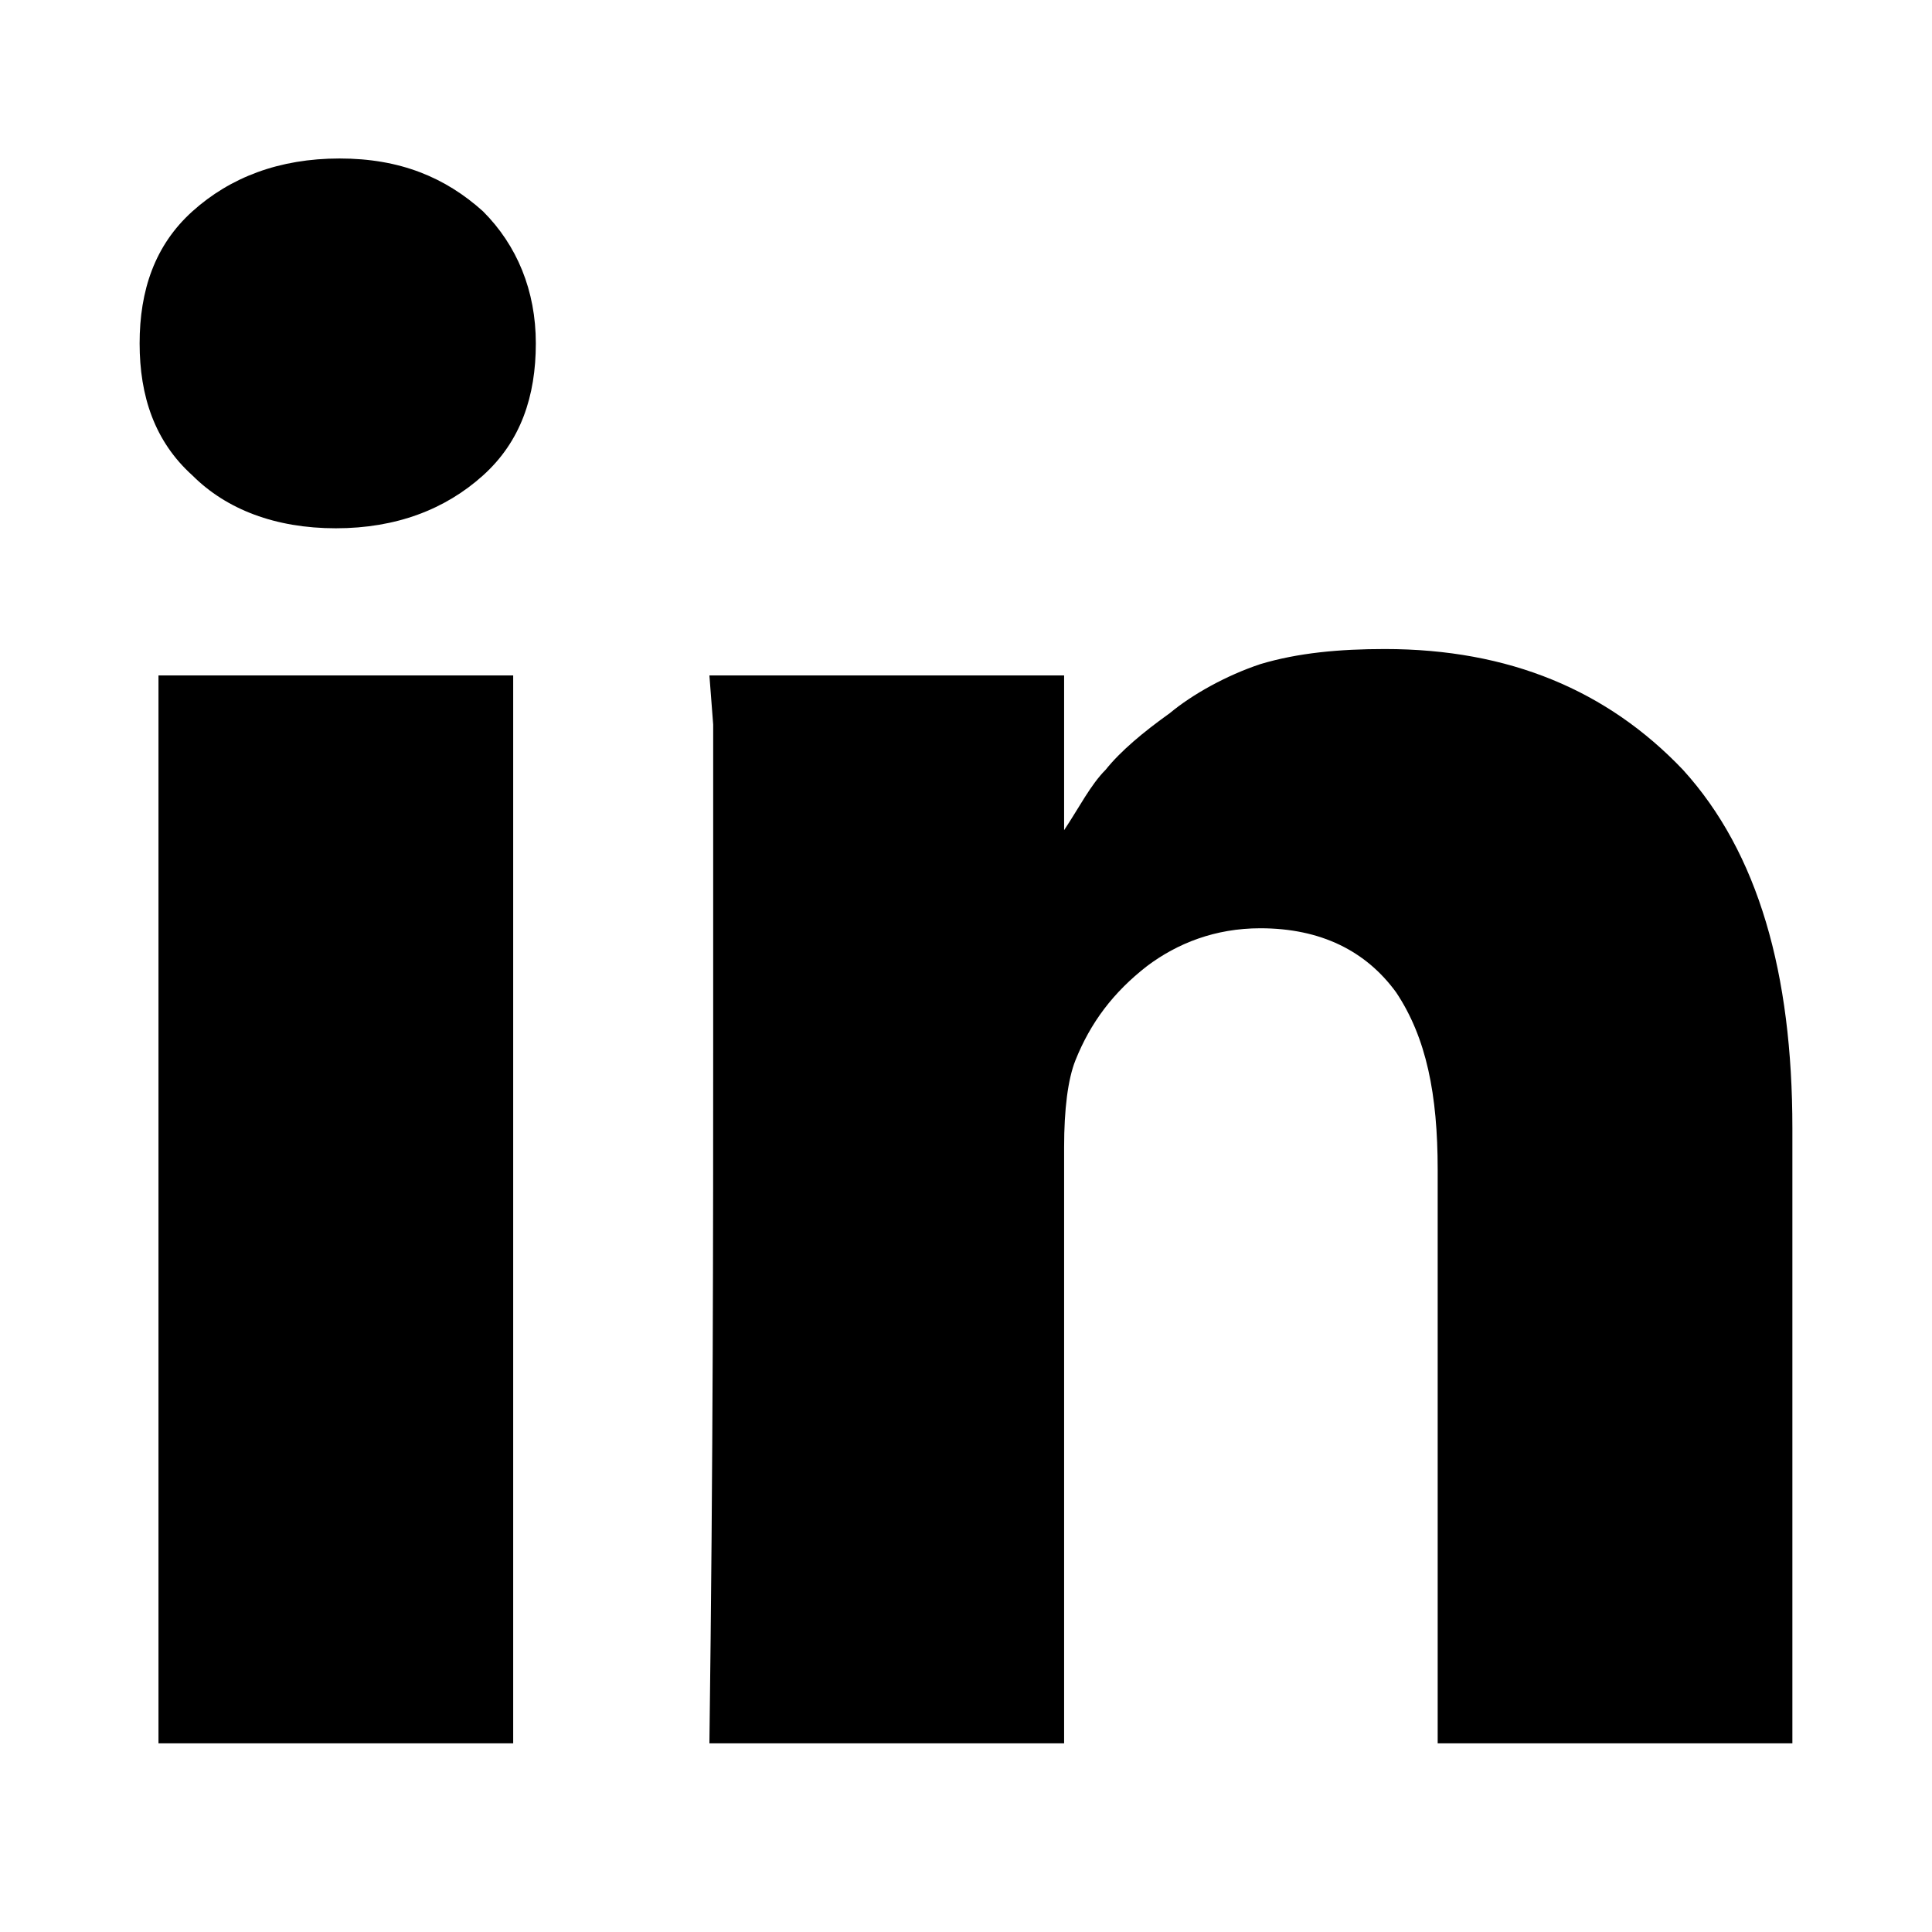
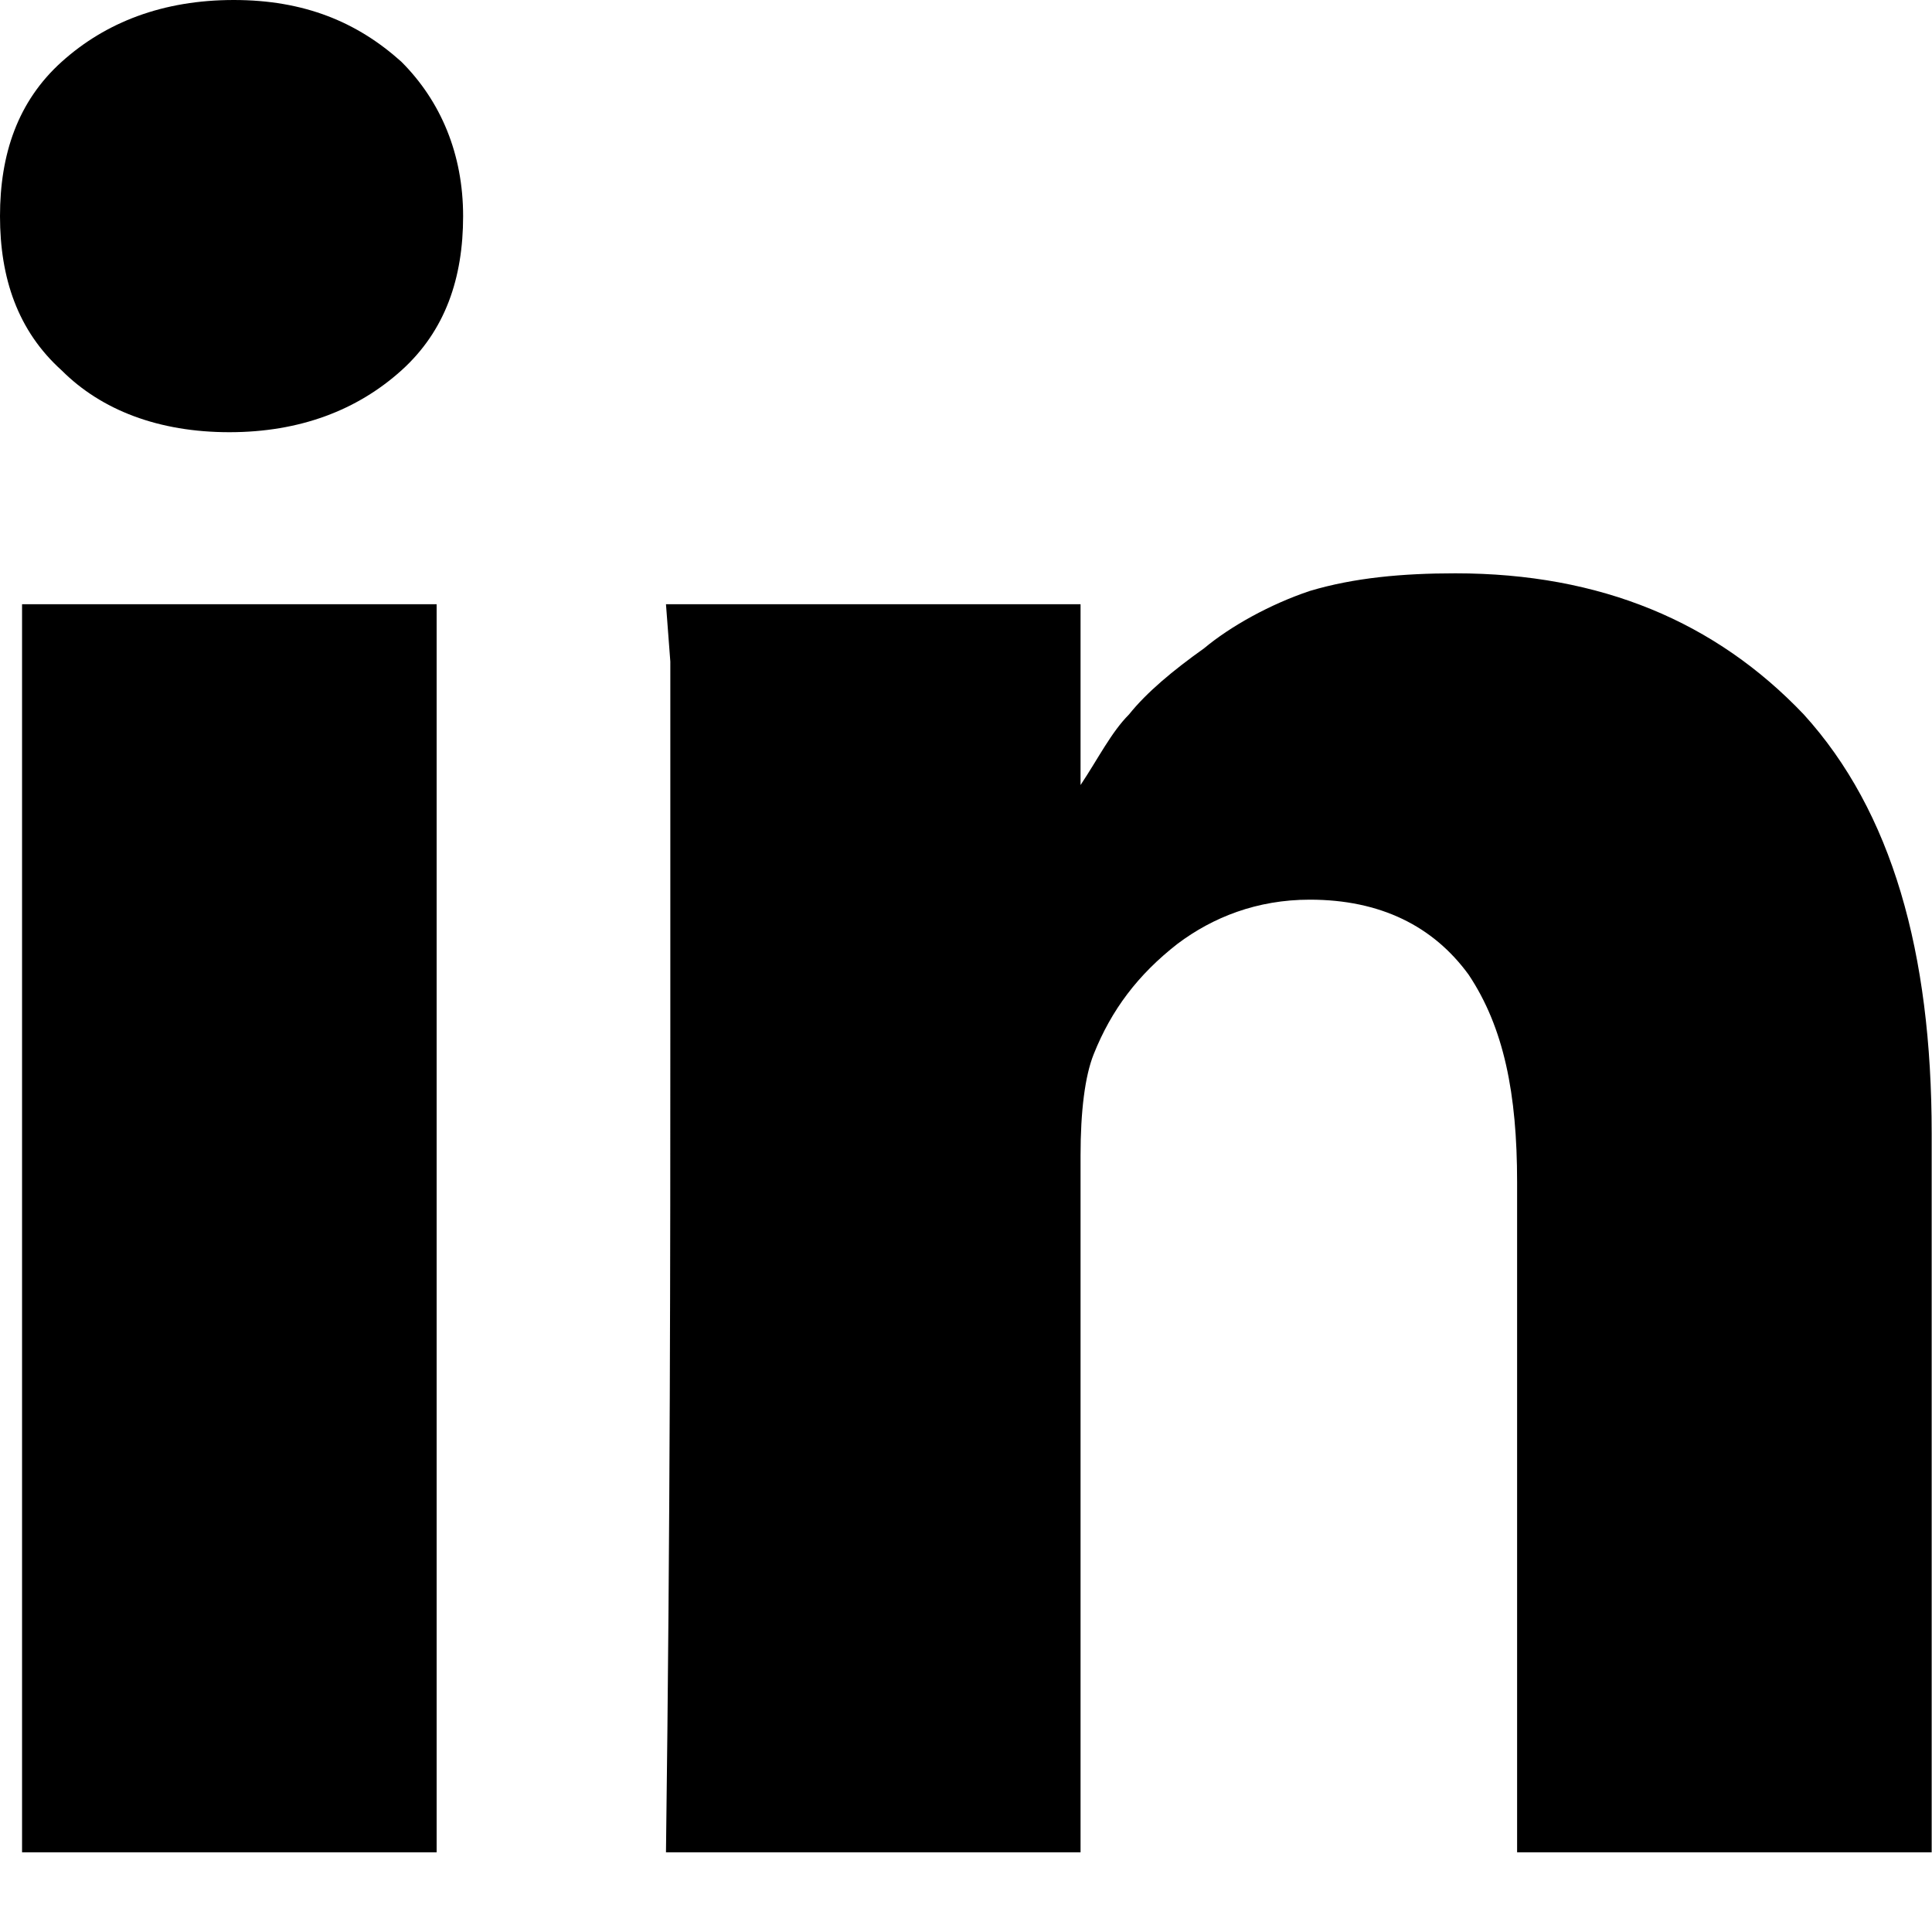
- <svg xmlns="http://www.w3.org/2000/svg" viewBox="0 0 512 512">
-   <path d="m136 179l0 283-94 0 0-283z m6-88c0 14-4 26-14 35-10 9-23 14-39 14l0 0c-16 0-29-5-38-14-10-9-14-21-14-35 0-14 4-26 14-35 10-9 23-14 39-14 16 0 28 5 38 14 9 9 14 21 14 35z m333 208l0 163-94 0 0-152c0-20-3-35-11-47-8-11-20-17-36-17-12 0-22 4-30 10-9 7-15 15-19 25-2 5-3 13-3 23l0 158-94 0c1-76 1-138 1-185 0-47 0-76 0-85l-1-13 94 0 0 41 0 0c4-6 7-12 11-16 4-5 10-10 17-15 6-5 15-10 24-13 10-3 21-4 33-4 33 0 59 11 79 32 20 22 29 54 29 95z" />
+ <svg xmlns="http://www.w3.org/2000/svg" viewBox="0 0 24 24">
+   <path d="M5.424,7.506 L5.424,23.01 L0.274,23.01 L0.274,7.506 L5.424,7.506 Z M5.753,2.685 C5.753,3.452 5.533,4.109 4.986,4.602 C4.438,5.095 3.725,5.369 2.849,5.369 C1.972,5.369 1.26,5.095 0.767,4.602 C0.219,4.109 0,3.452 0,2.685 C0,1.918 0.219,1.26 0.767,0.767 C1.315,0.274 2.027,0 2.904,0 C3.78,0 4.438,0.274 4.986,0.767 C5.479,1.26 5.753,1.918 5.753,2.685 Z M23.996,14.08 L23.996,23.01 L18.846,23.01 L18.846,14.683 C18.846,13.587 18.682,12.765 18.244,12.108 C17.805,11.505 17.148,11.176 16.271,11.176 C15.614,11.176 15.066,11.395 14.628,11.724 C14.135,12.108 13.806,12.546 13.587,13.094 C13.477,13.368 13.423,13.806 13.423,14.354 L13.423,23.01 L8.273,23.01 C8.327,18.846 8.327,15.45 8.327,12.875 C8.327,10.3 8.327,8.711 8.327,8.218 L8.273,7.506 L13.423,7.506 L13.423,9.752 C13.642,9.423 13.806,9.094 14.025,8.875 C14.244,8.601 14.573,8.327 14.957,8.054 C15.285,7.78 15.778,7.506 16.271,7.341 C16.819,7.177 17.422,7.122 18.079,7.122 C19.887,7.122 21.312,7.725 22.407,8.875 C23.503,10.081 23.996,11.834 23.996,14.08 Z" id="Shape" />
</svg>
